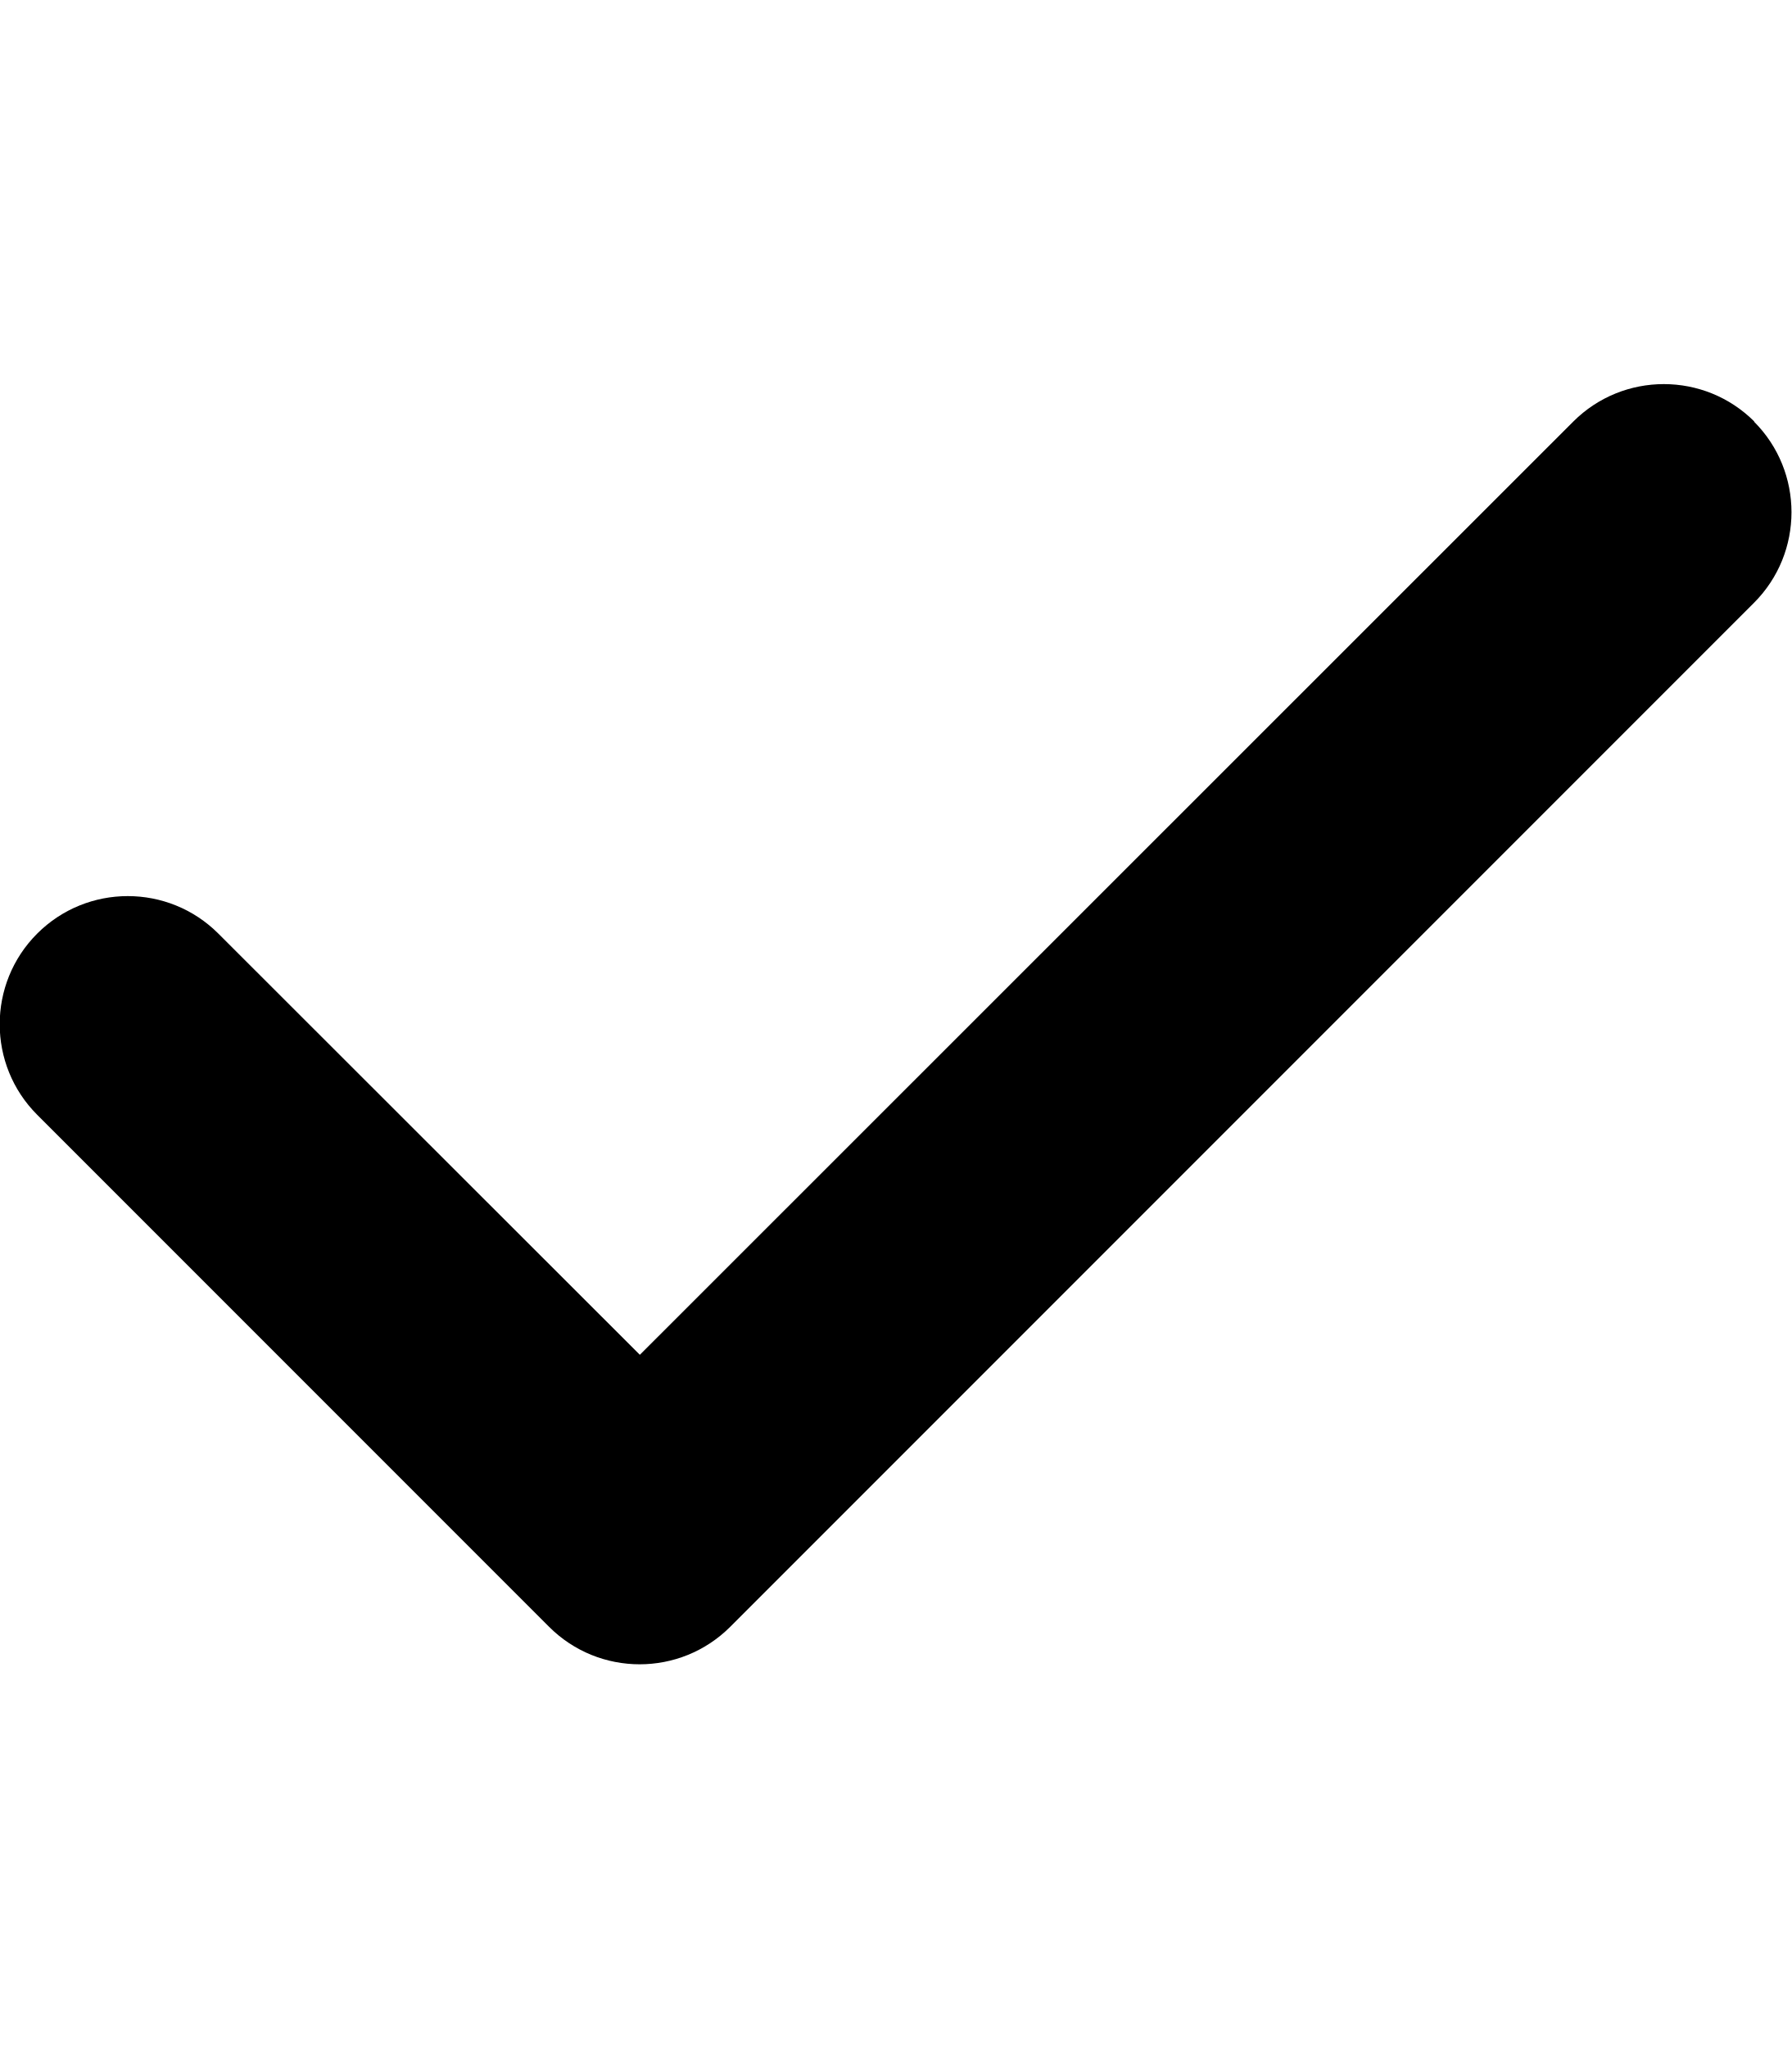
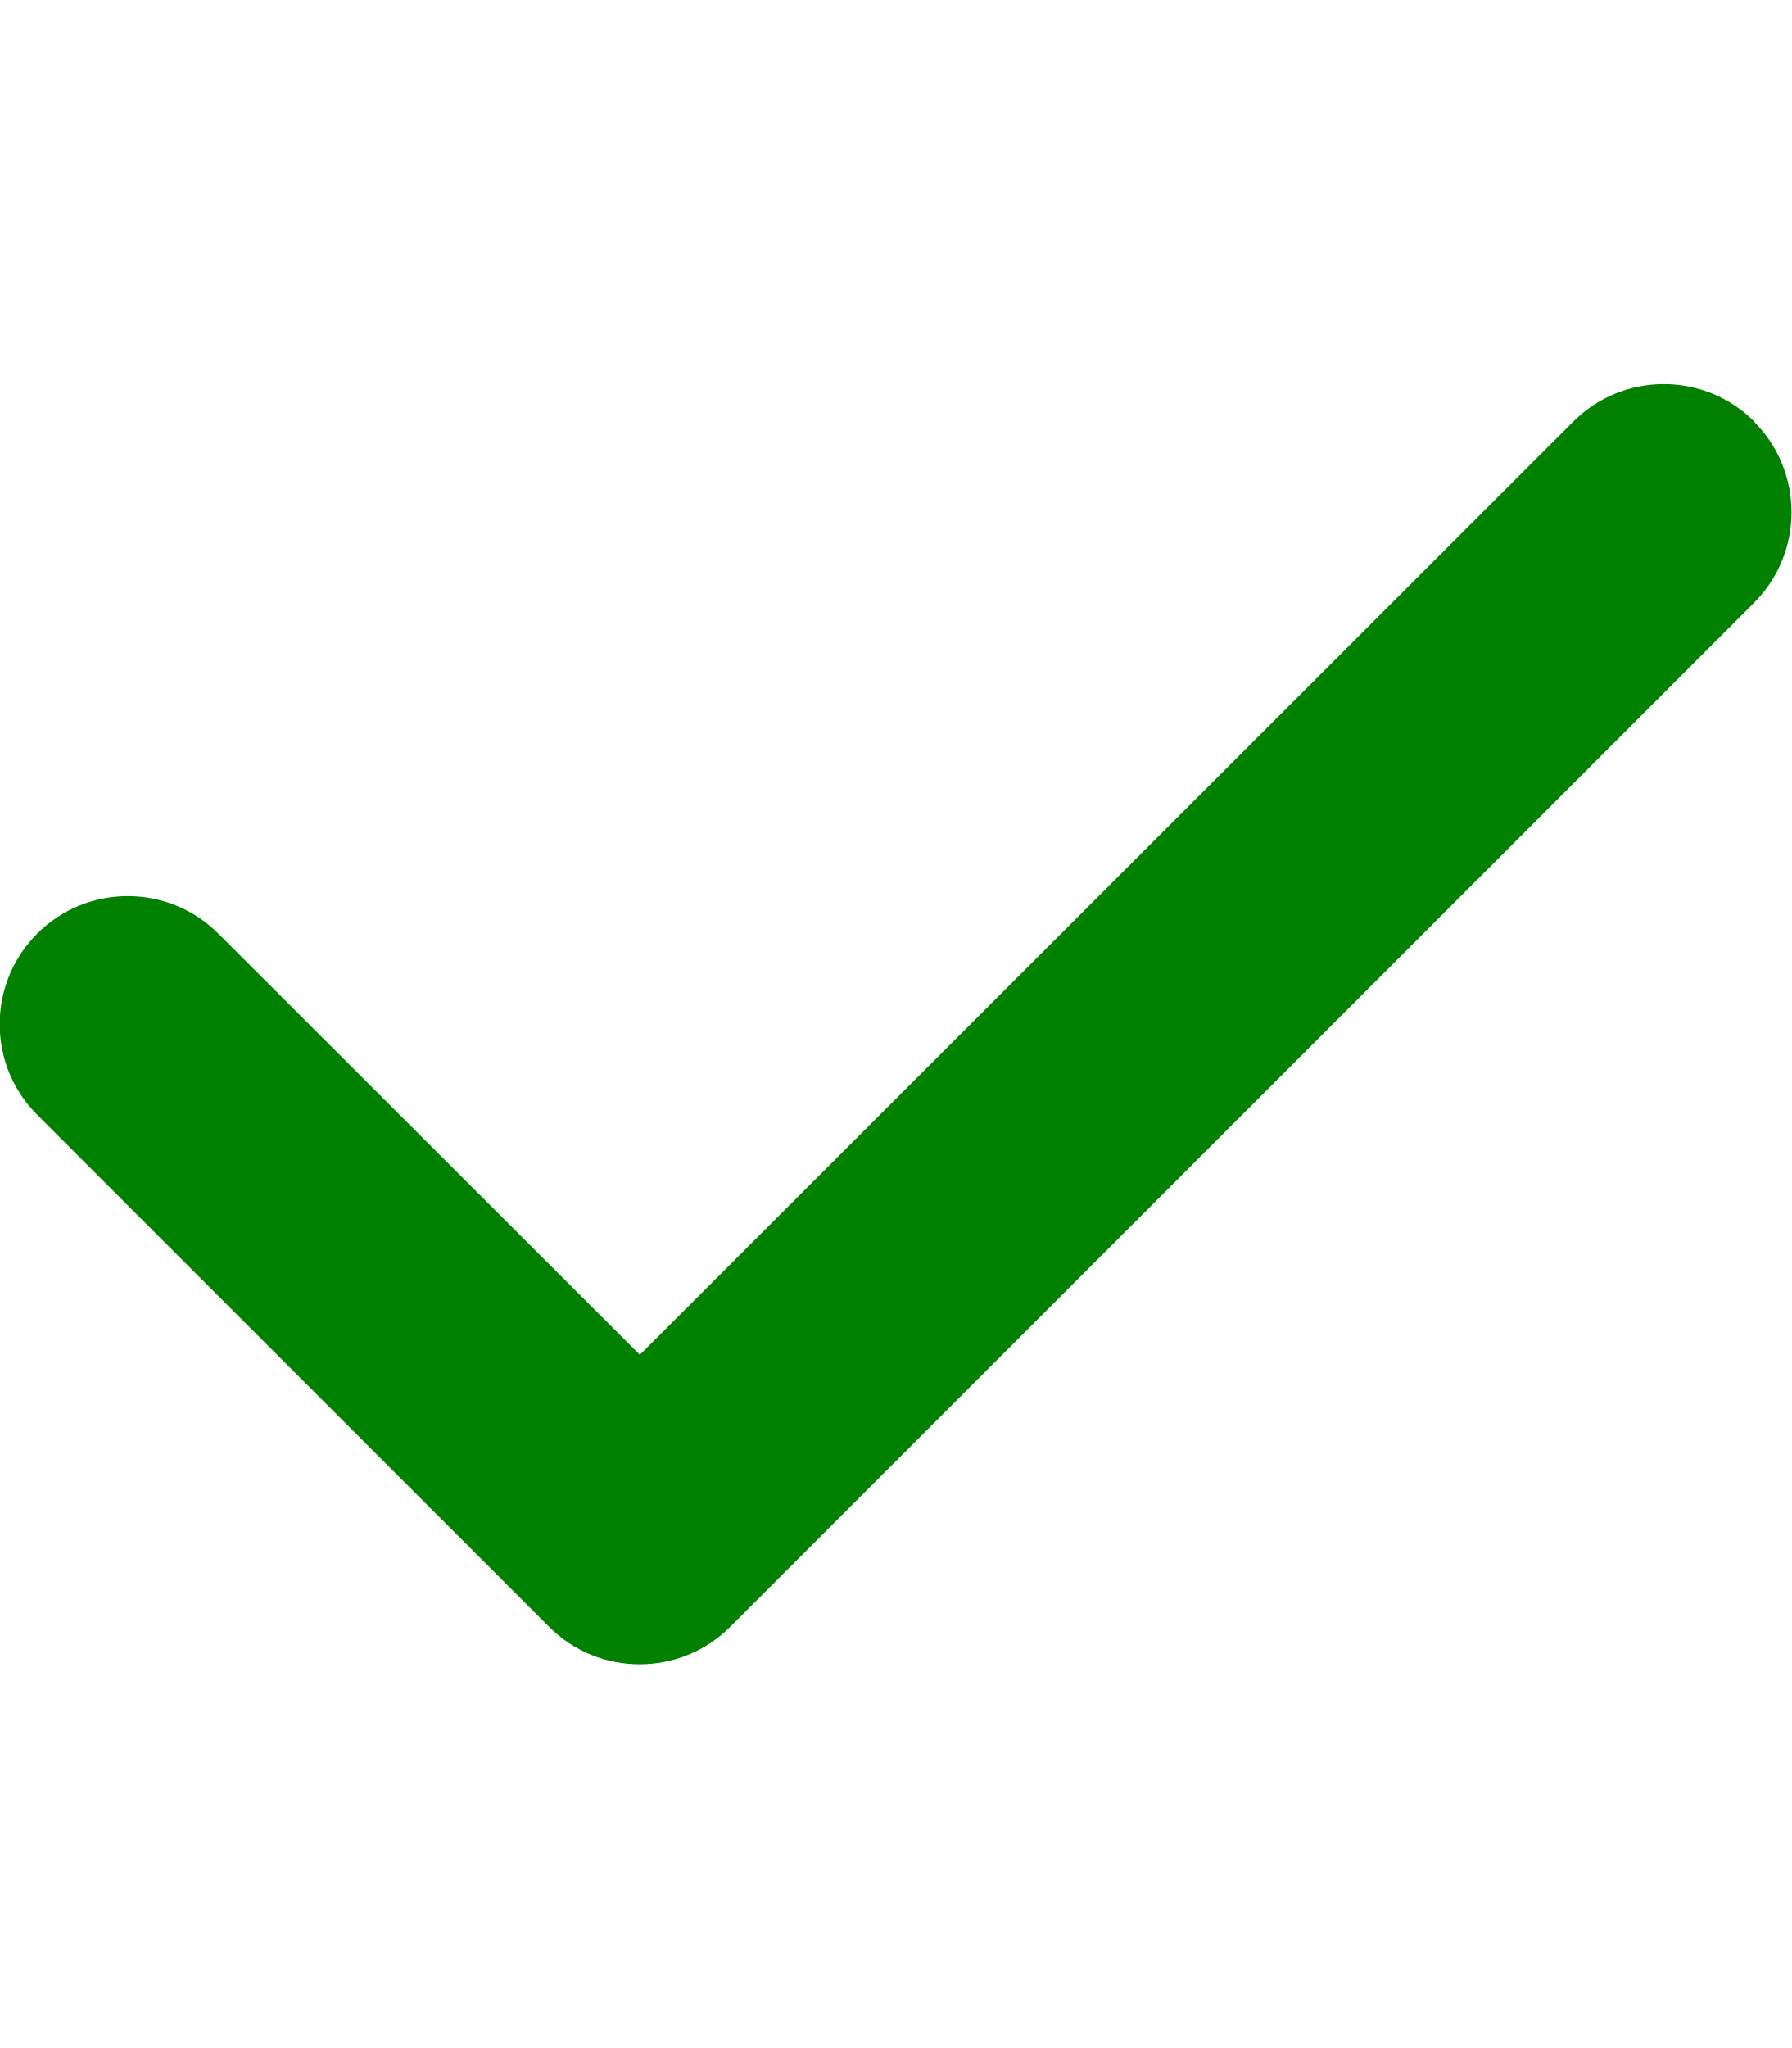
<svg xmlns="http://www.w3.org/2000/svg" viewBox="0 0 448 512">
-   <path d="M438.6 105.4c12.5 12.5 12.5 32.8 0 45.3l-256 256c-12.5 12.5-32.8 12.5-45.3 0l-128-128c-12.5-12.5-12.5-32.8 0-45.3s32.8-12.5 45.3 0L160 338.7 393.4 105.4c12.5-12.5 32.8-12.5 45.3 0z" />
+   <path fill="#028000" d="M438.6 105.4c12.5 12.5 12.5 32.8 0 45.3l-256 256c-12.5 12.5-32.8 12.5-45.3 0l-128-128c-12.5-12.5-12.5-32.8 0-45.3s32.8-12.5 45.3 0L160 338.7 393.4 105.4c12.5-12.5 32.8-12.5 45.3 0z" />
</svg>
